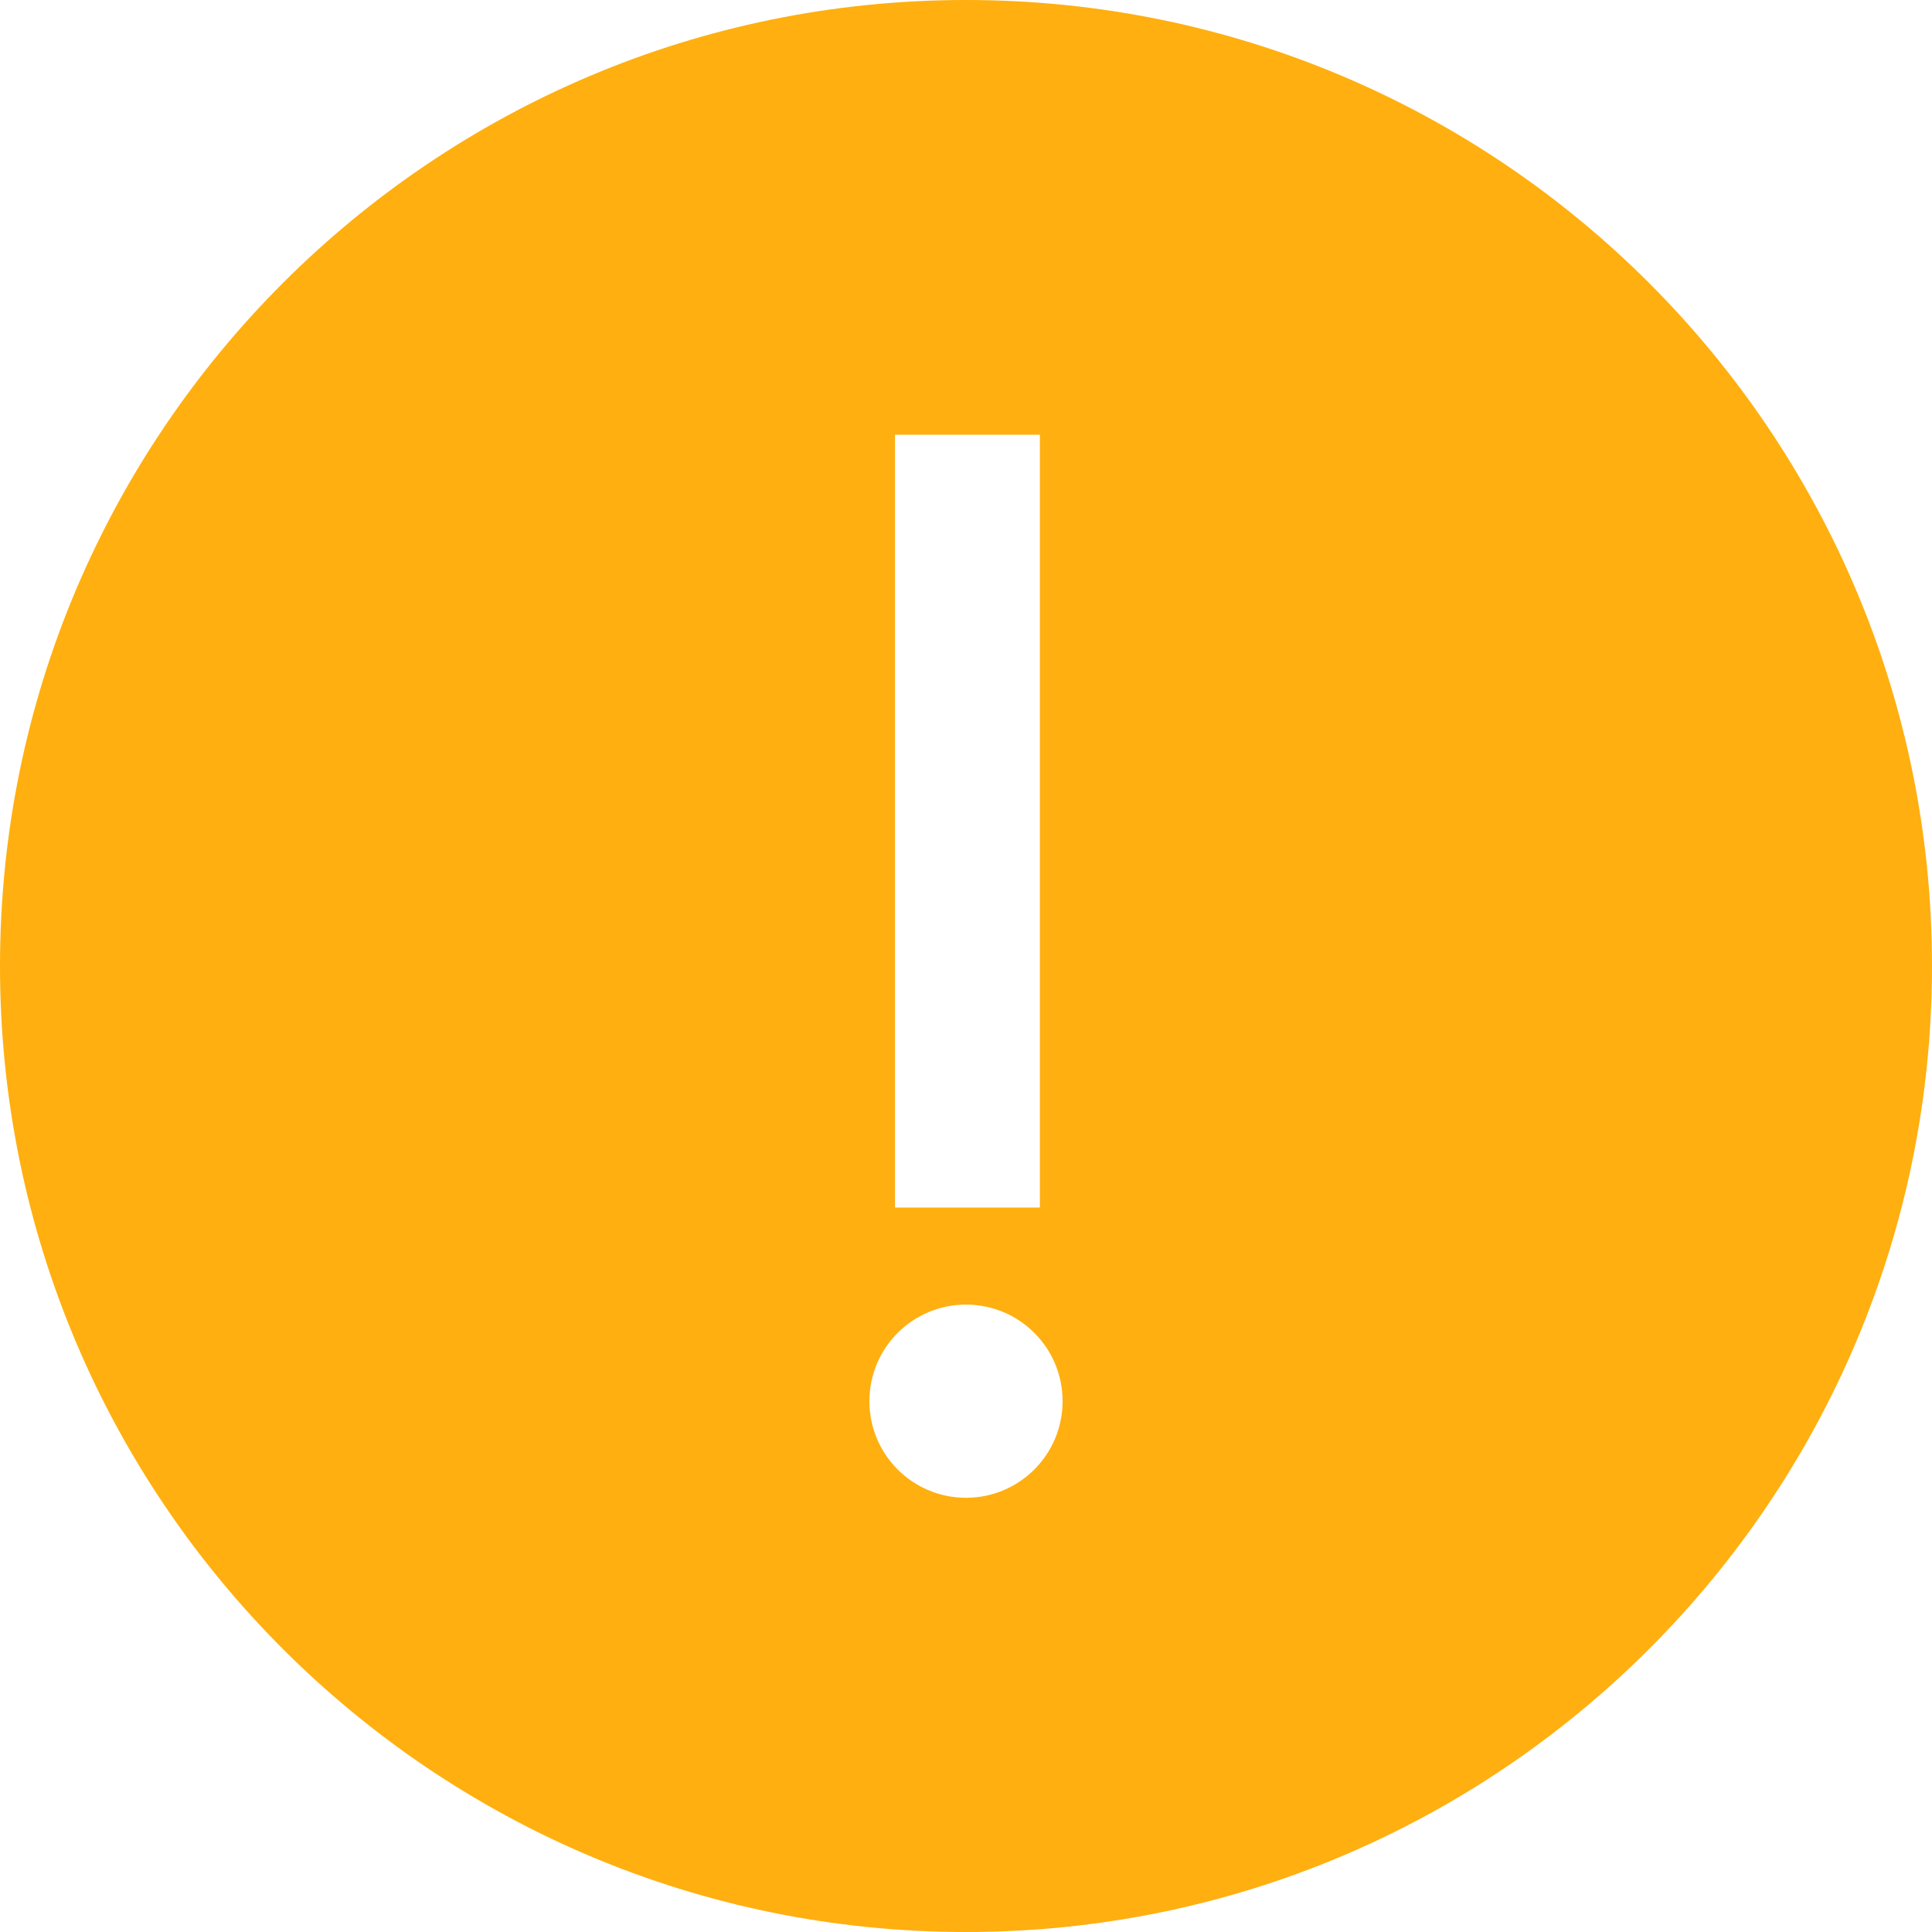
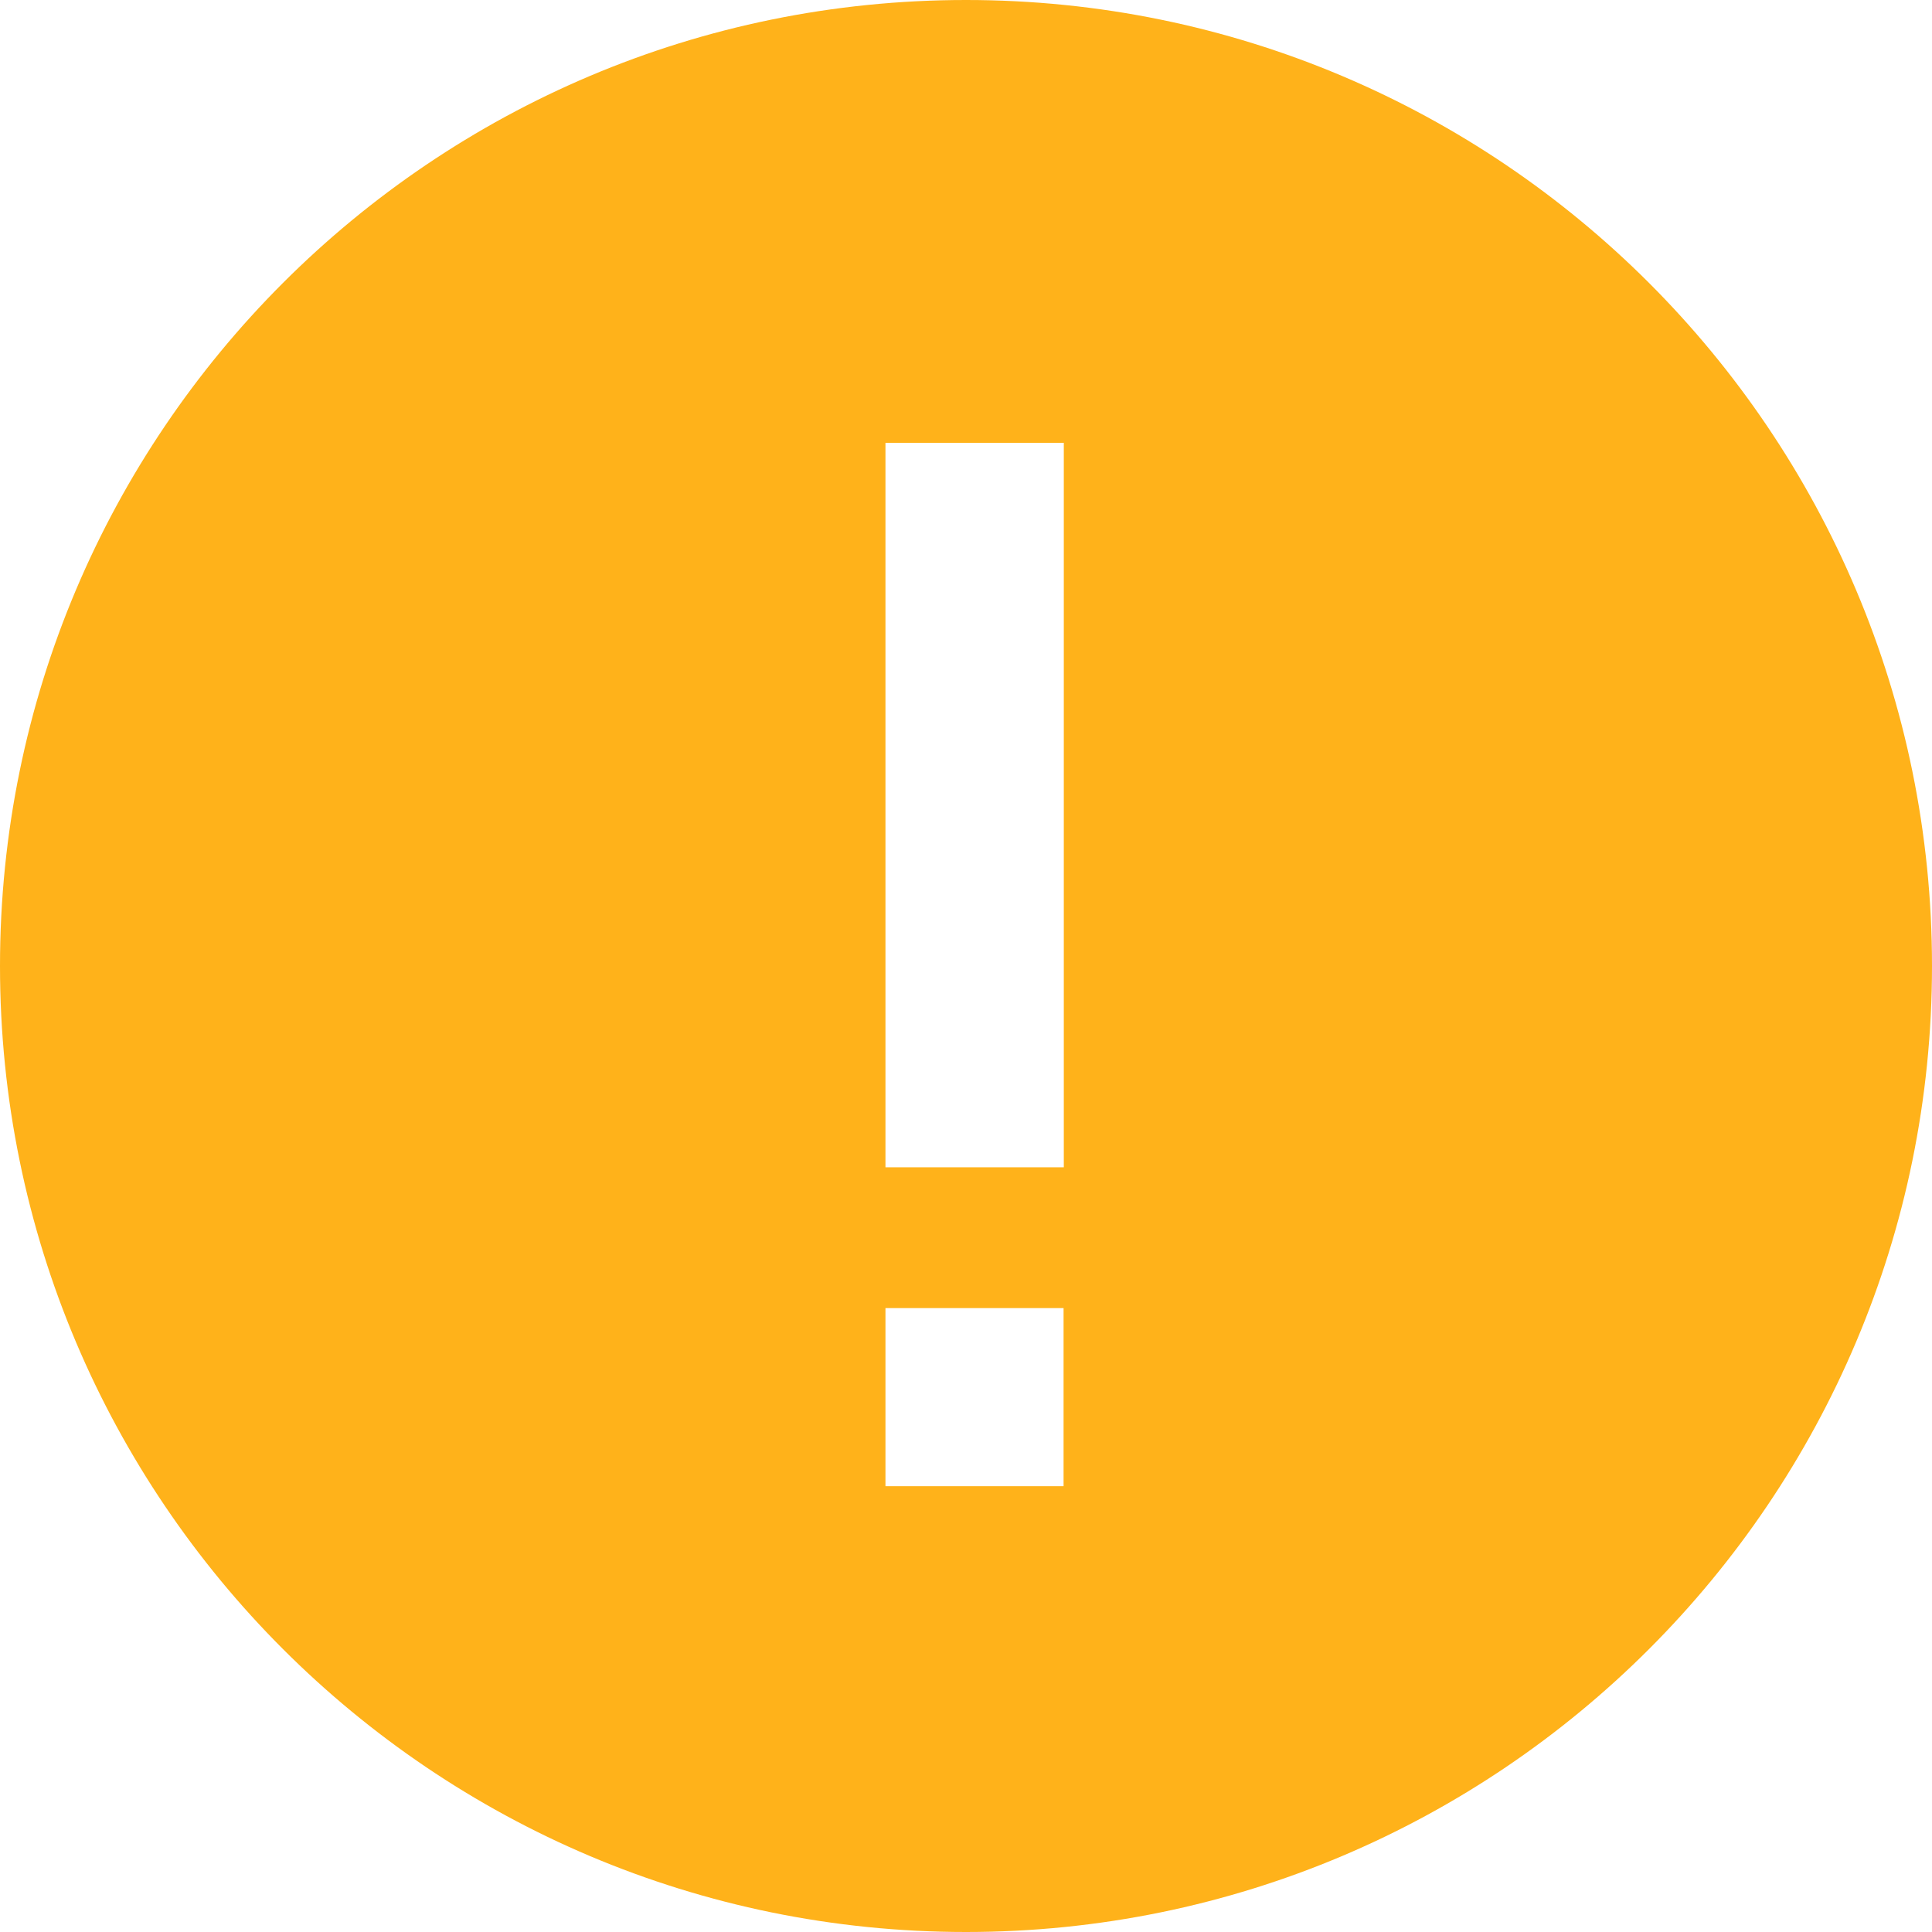
<svg xmlns="http://www.w3.org/2000/svg" width="16" height="16" viewBox="0 0 16 16" fill="none">
-   <path fill-rule="evenodd" clip-rule="evenodd" d="M8 16C12.418 16 16 12.418 16 8C16 3.582 12.418 0 8 0C3.582 0 0 3.582 0 8C0 12.418 3.582 16 8 16ZM7.412 3.6H8.612V10H7.412V3.6ZM7.2 11.604C7.2 11.162 7.558 10.804 8 10.804C8.442 10.804 8.8 11.162 8.8 11.604C8.8 12.046 8.442 12.404 8 12.404C7.558 12.404 7.2 12.046 7.2 11.604Z" fill="#FFAF0F" />
+   <path d="M16 8C16 3.582 12.418 0 8 0C3.582 0 0 3.582 0 8C0 12.418 3.582 16 8 16C12.418 16 16 12.418 16 8ZM7.333 9.667V3.667H8.81V9.667H7.333ZM8.808 12.308H7.333V10.833H8.808V12.308Z" fill="#FFB21A" />
</svg>
